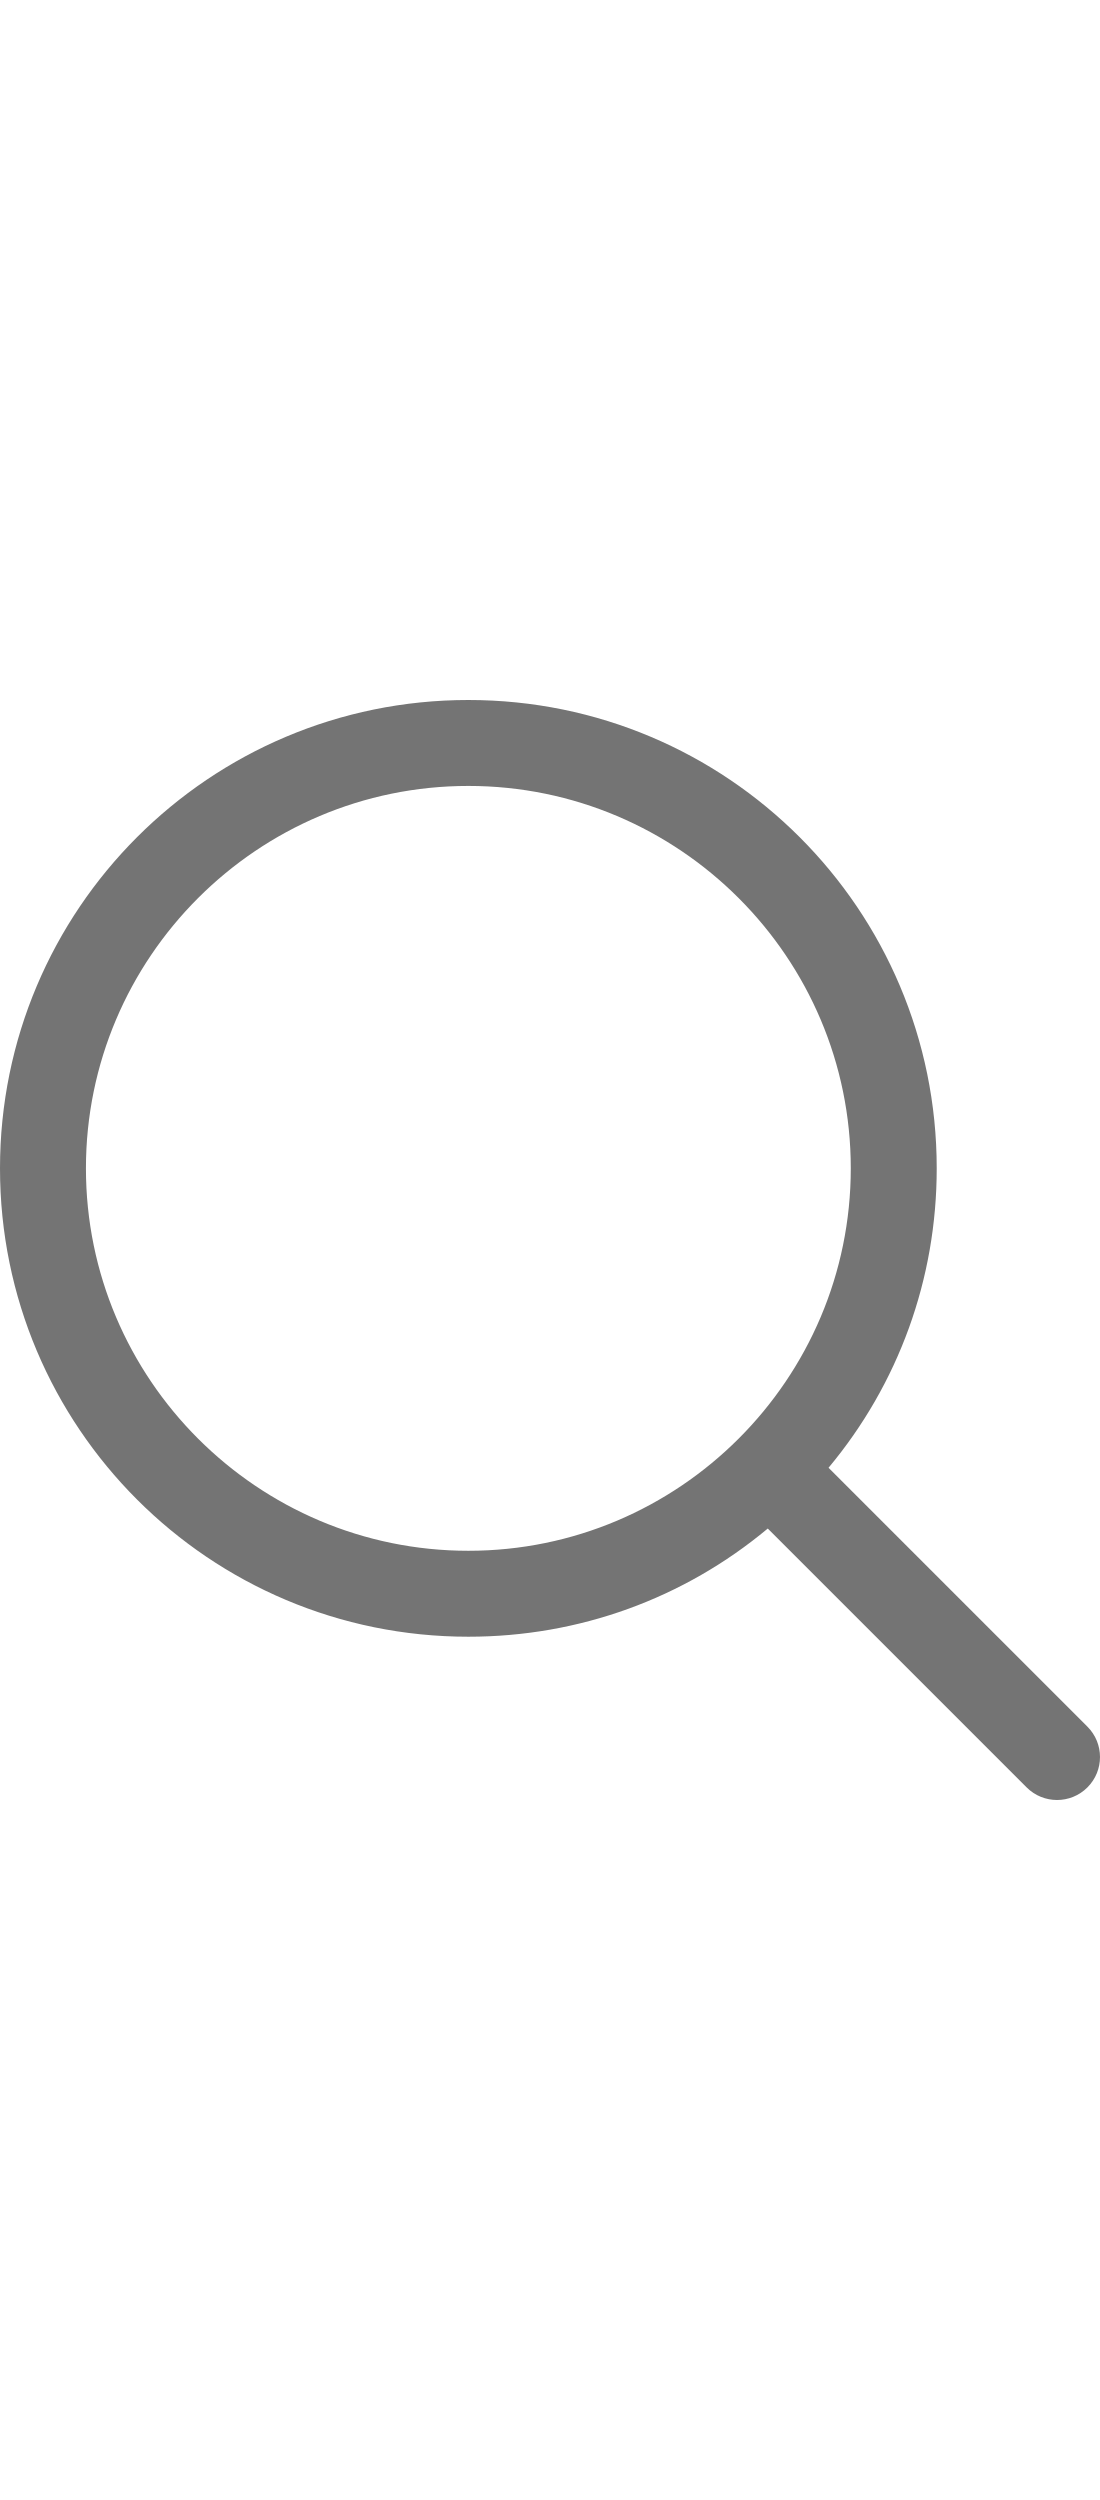
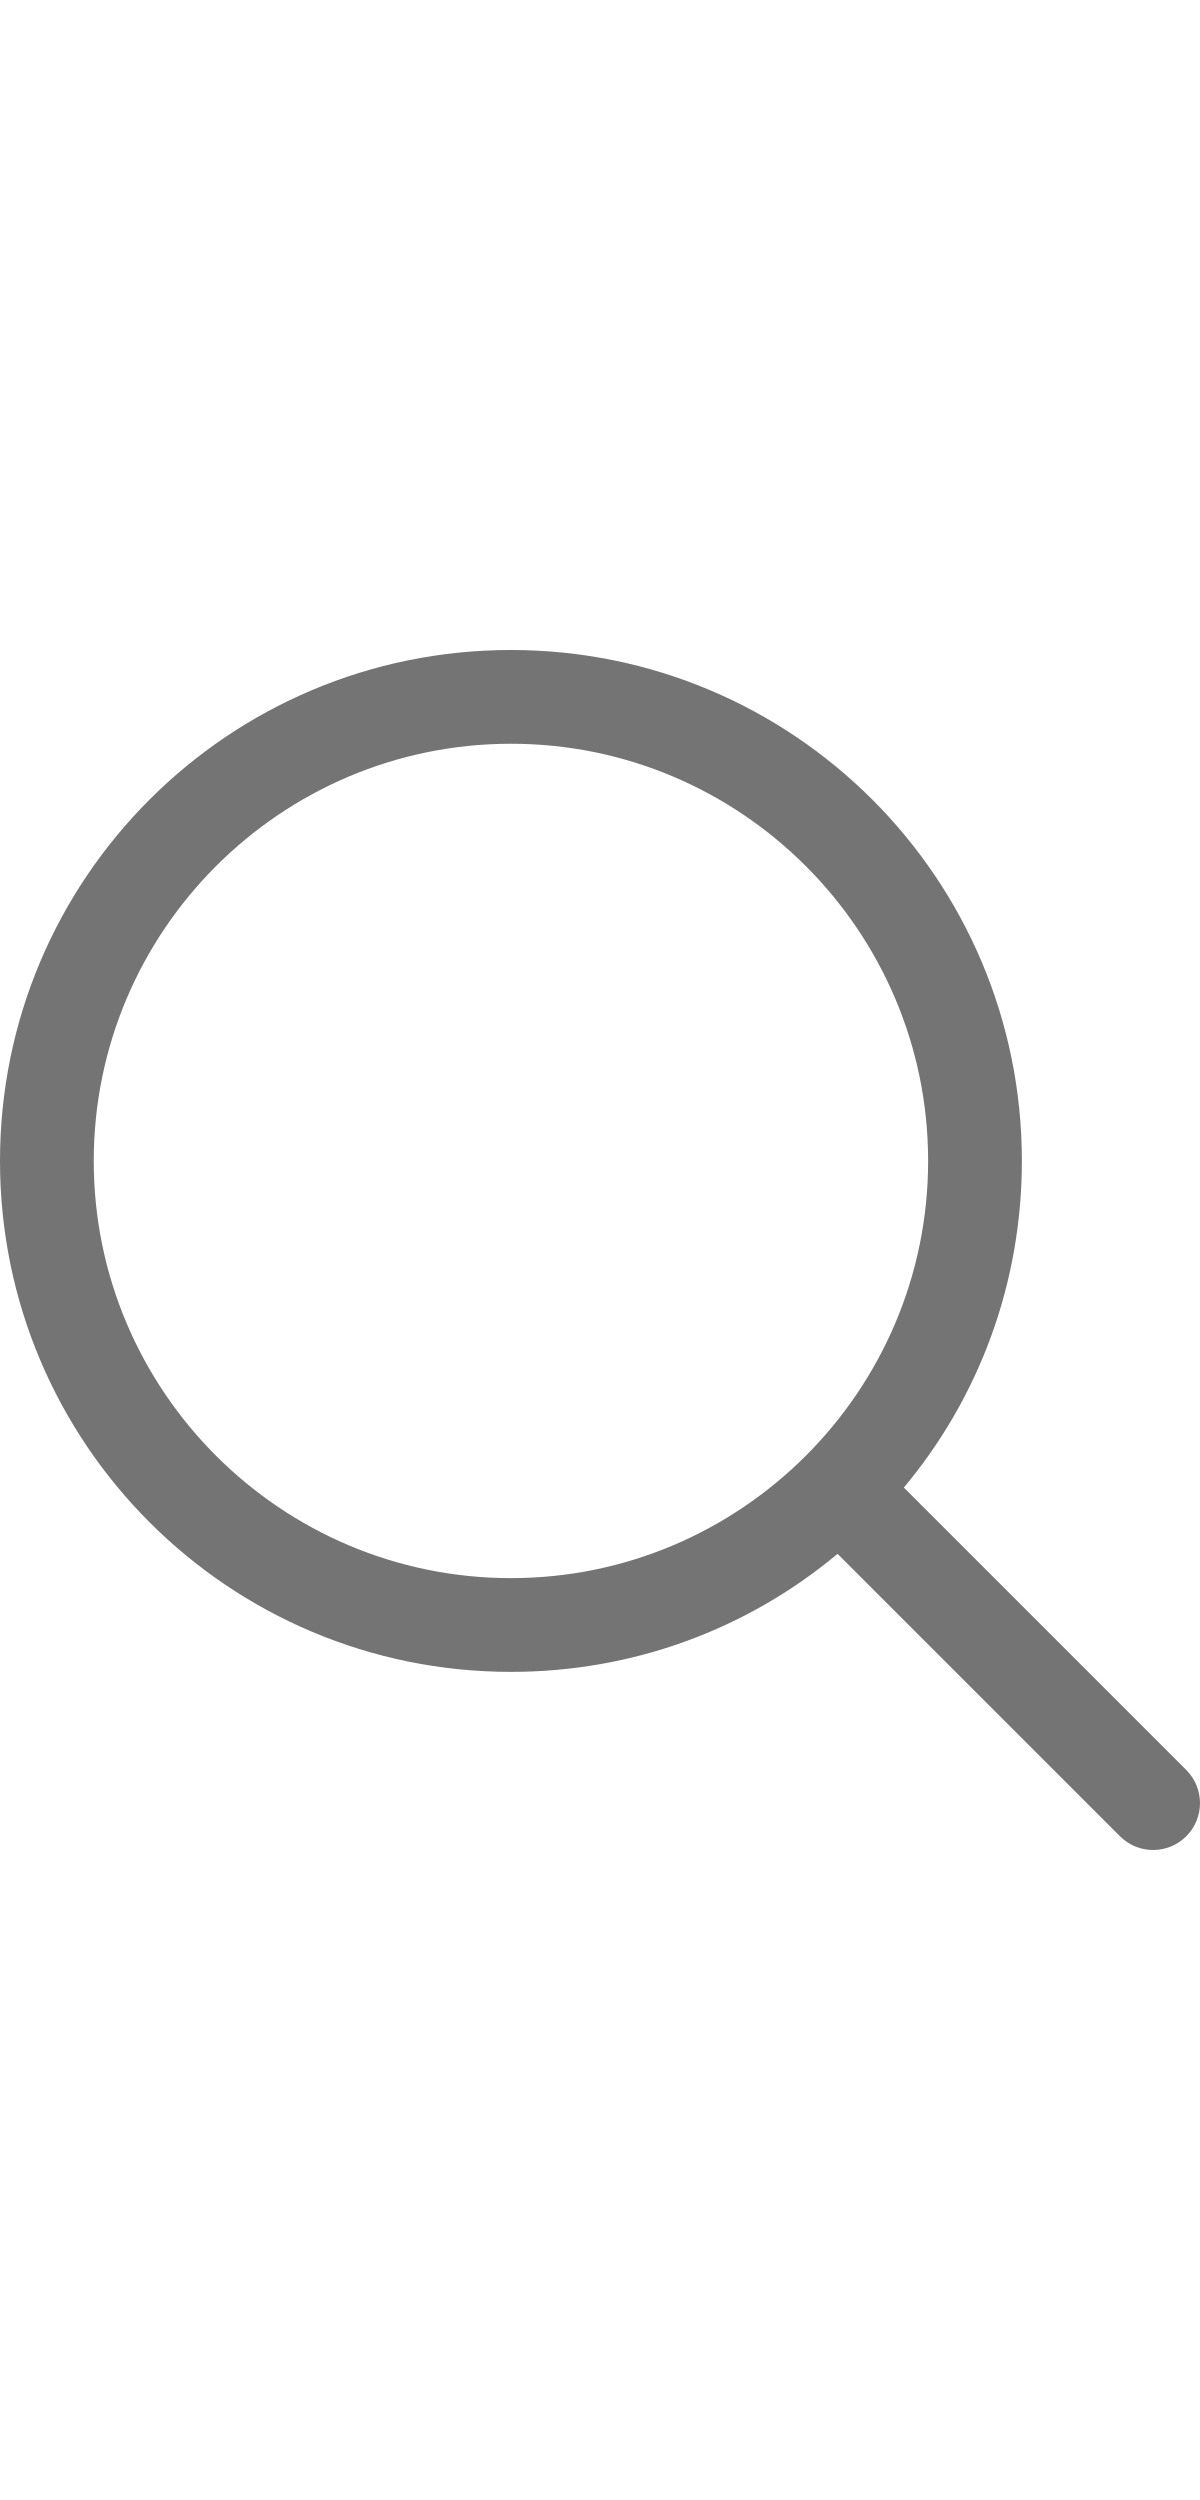
- <svg xmlns="http://www.w3.org/2000/svg" height="25px" viewBox="0 0 512 512" width="11px" class="">
+ <svg xmlns="http://www.w3.org/2000/svg" height="25px" viewBox="0 0 512 512" width="12px" class="">
  <g>
    <path d="m506.141 477.859-120.496-120.496c32.598-39.078 50.355-87.852 50.355-139.363 0-120.48-97.5-218-218-218-120.48 0-218 97.5-218 218 0 120.48 97.5 218 218 218 51.512 0 100.285-17.758 139.363-50.355l120.496 120.496c7.809 7.812 20.473 7.812 28.281 0 7.812-7.809 7.812-20.473 0-28.281zm-288.141-81.859c-98.148 0-178-79.852-178-178s79.852-178 178-178 178 79.852 178 178-79.852 178-178 178zm0 0" data-original="#000000" class="active-path" data-old_color="#000000" fill="#747474" />
  </g>
</svg>
